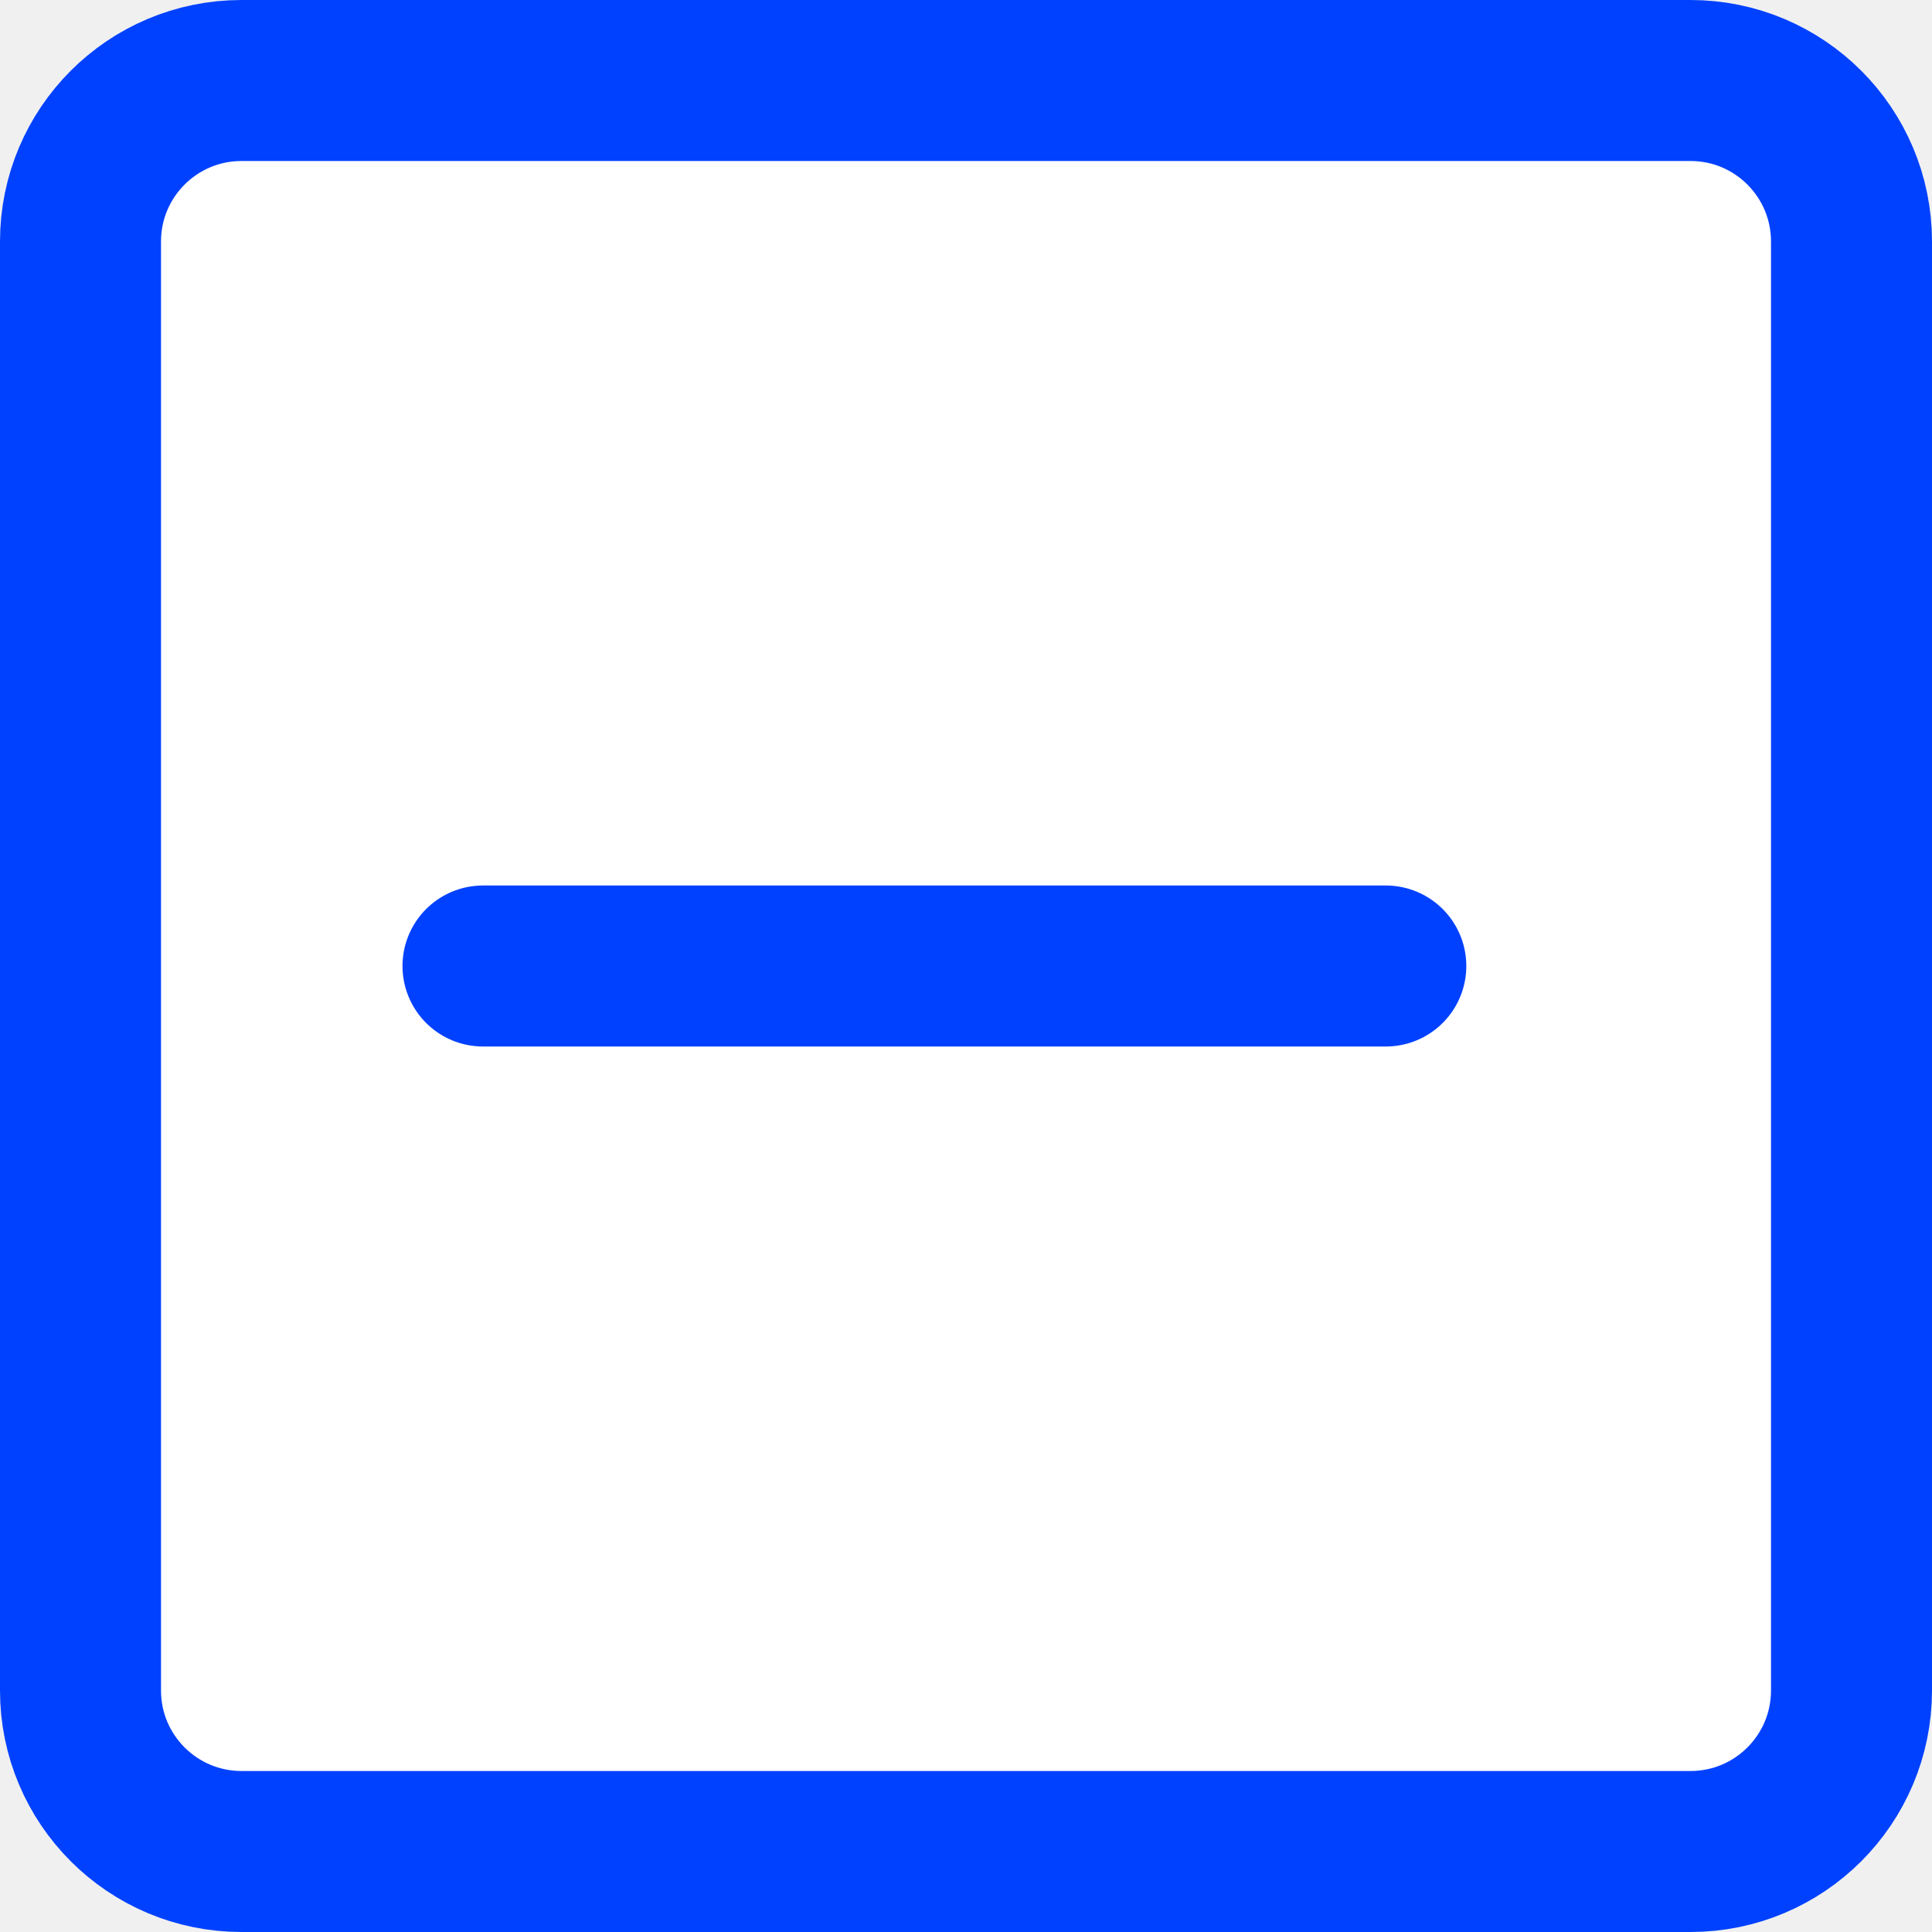
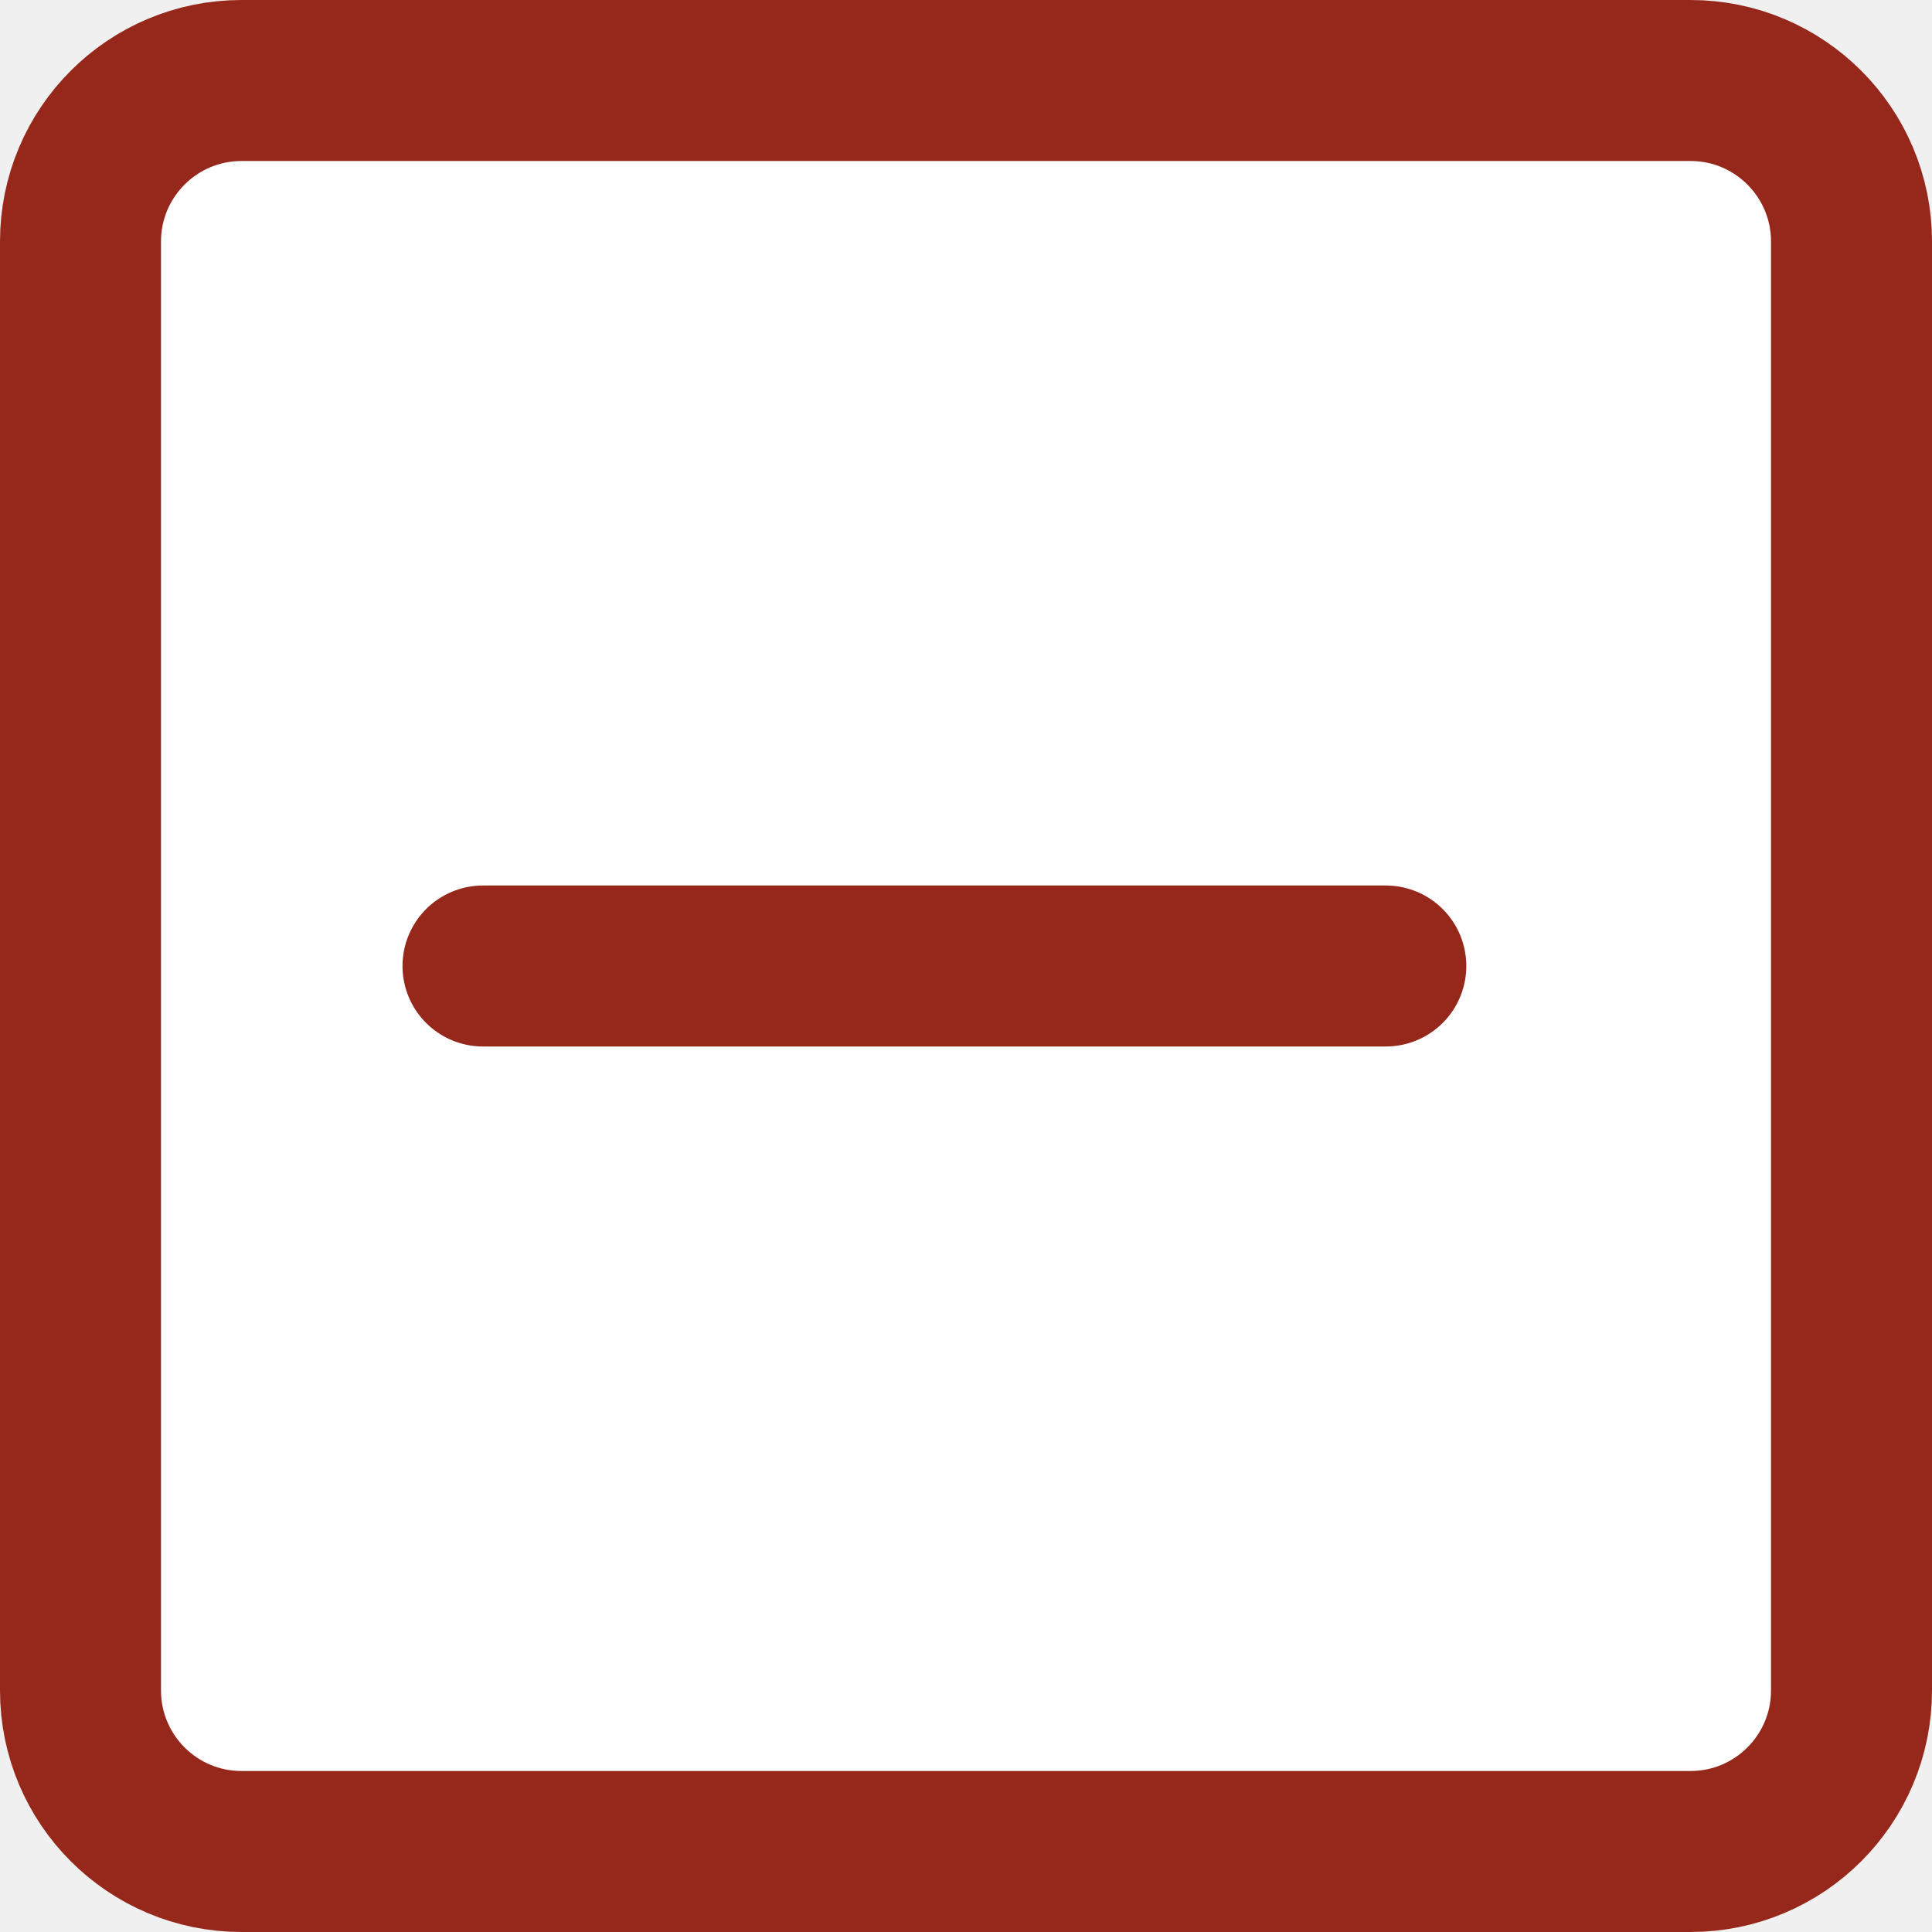
<svg xmlns="http://www.w3.org/2000/svg" width="24px" height="24px" viewBox="0 0 24 24" version="1.1">
  <defs />
  <g id="Checkbox-Dash" stroke="none" stroke-width="1" fill="none" fill-rule="evenodd">
-     <rect id="Base" stroke="#0041FF" stroke-width="2" fill="#FFFFFF" x="1" y="1" width="22" height="22" rx="2" />
-     <path d="M6,12 L17.215,12" id="Path-8" stroke="#0041FF" stroke-width="2" stroke-linecap="round" stroke-linejoin="round" />
+     <rect id="Base" stroke="#96281b" stroke-width="2" fill="#FFFFFF" x="1" y="1" width="22" height="22" rx="2" />
+     <path d="M6,12 L17.215,12" id="Path-8" stroke="#96281b" stroke-width="2" stroke-linecap="round" stroke-linejoin="round" />
  </g>
</svg>
